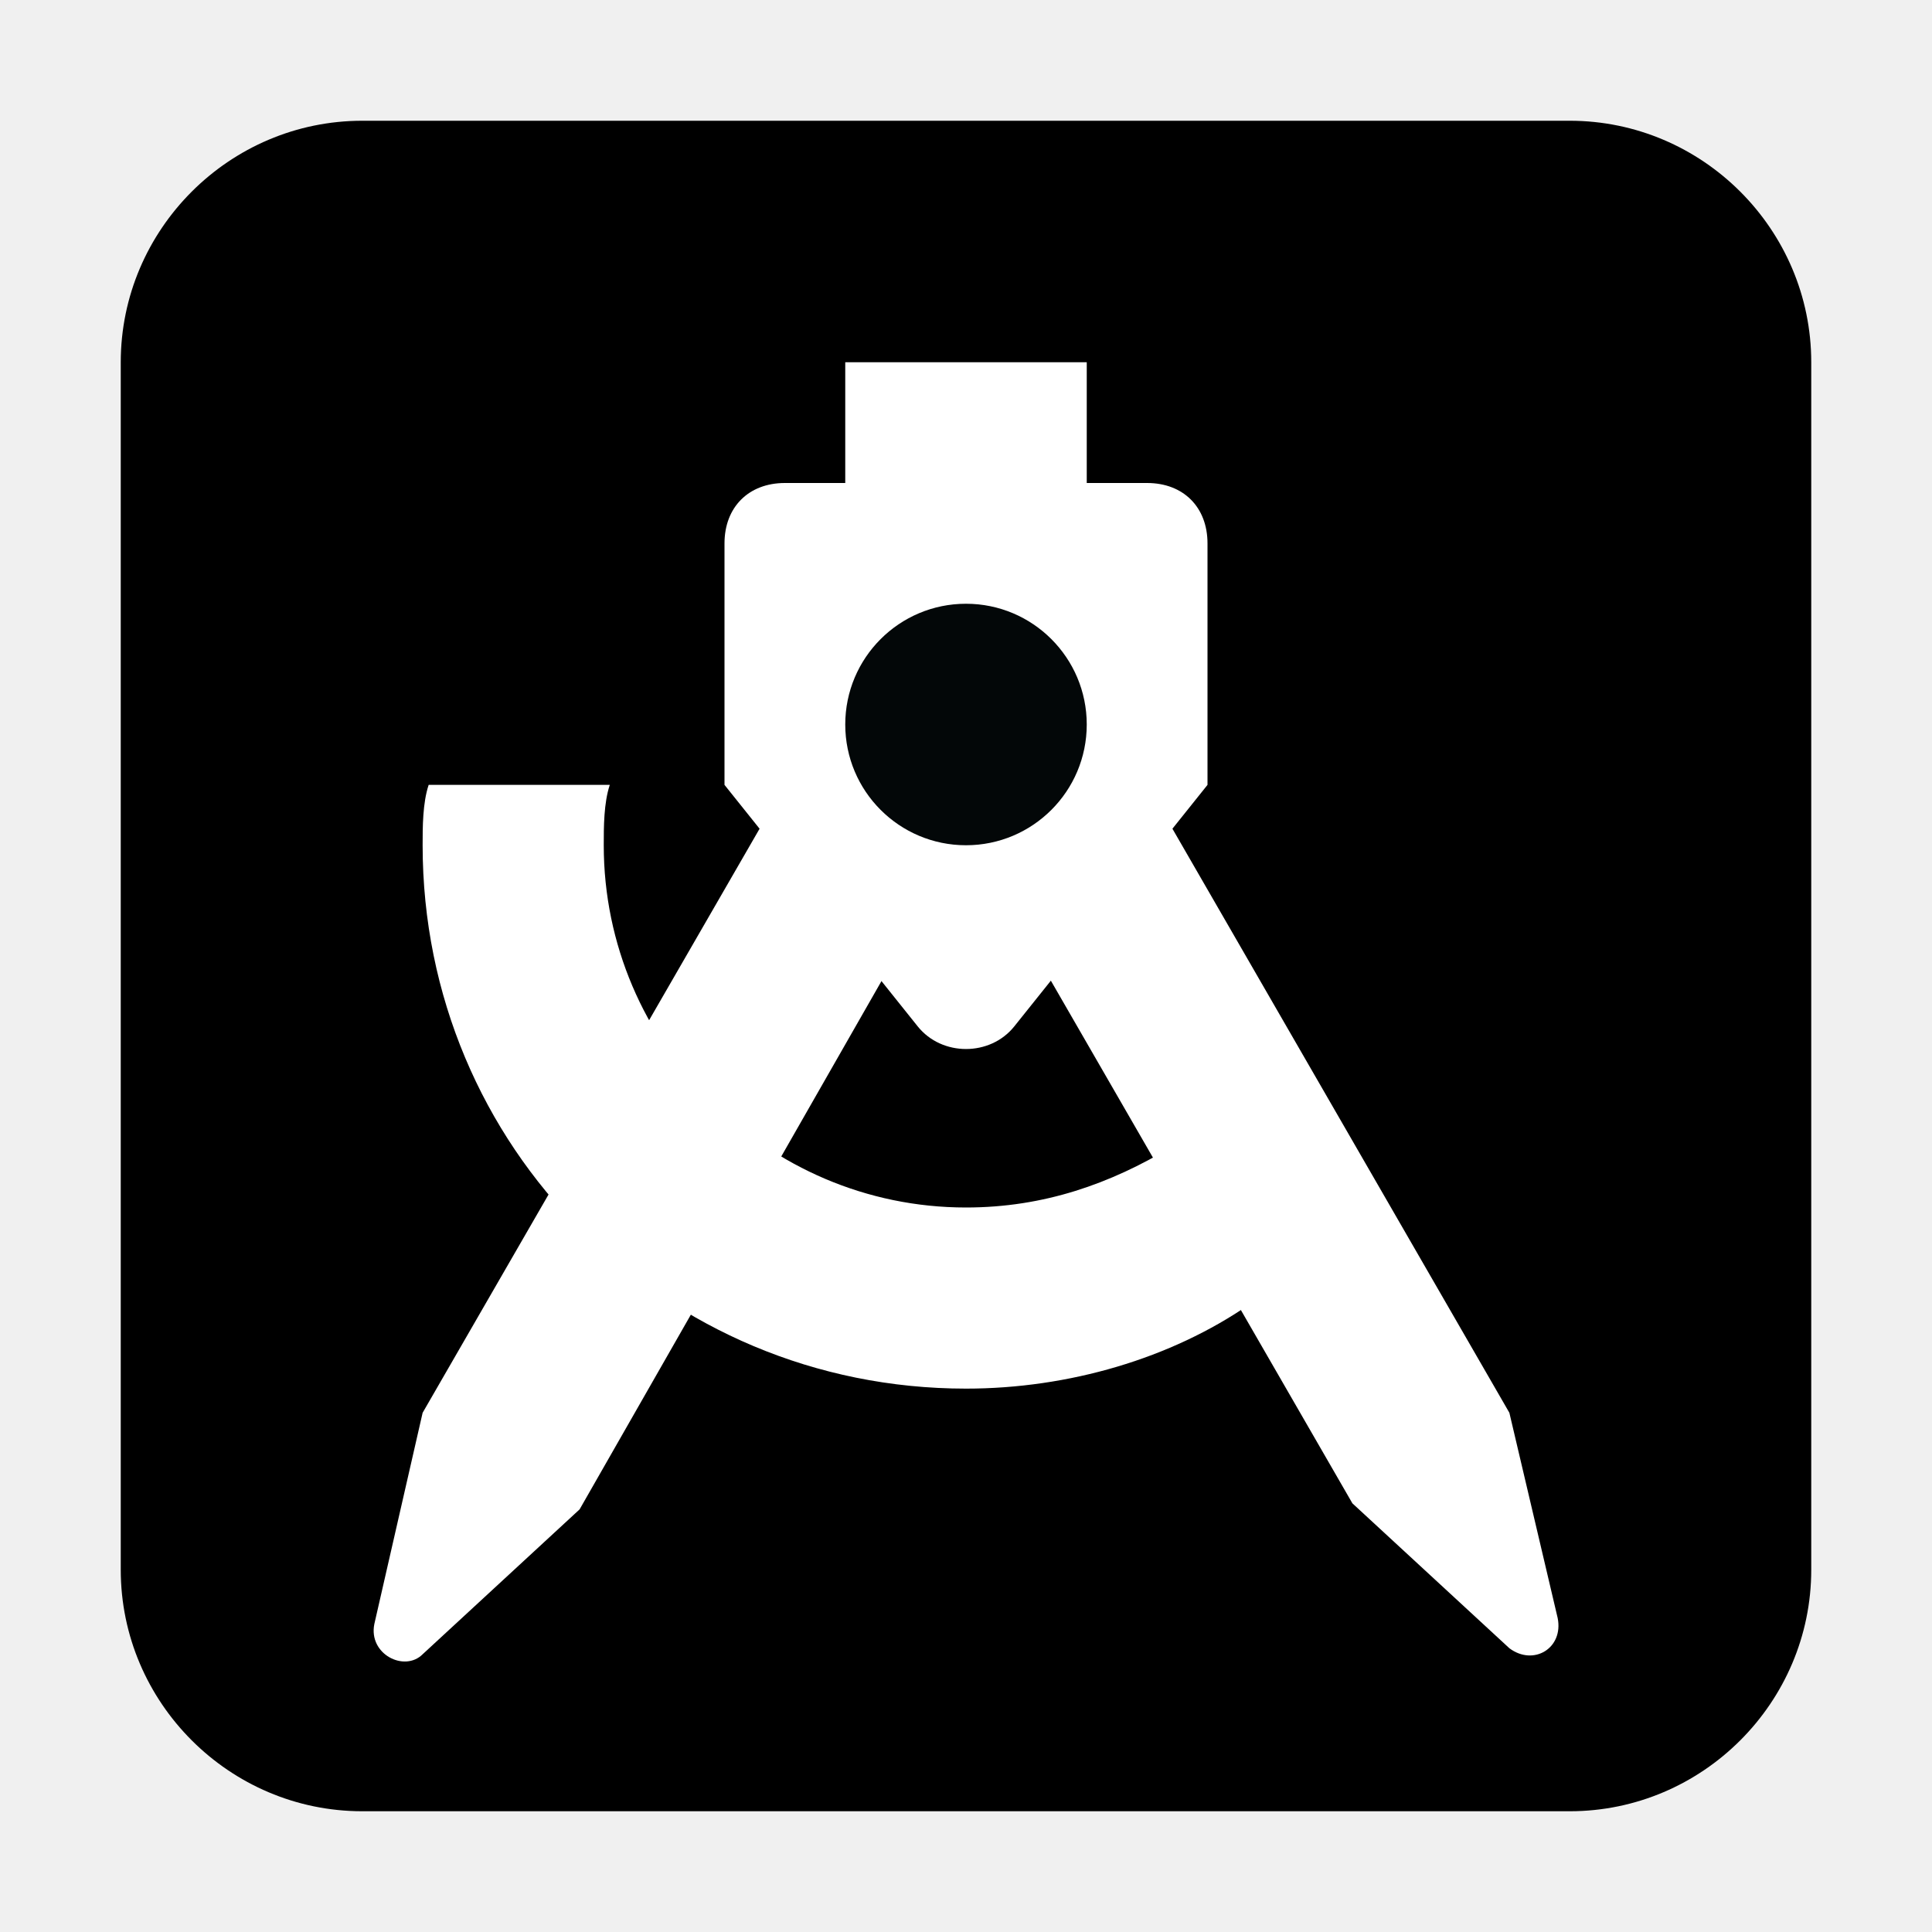
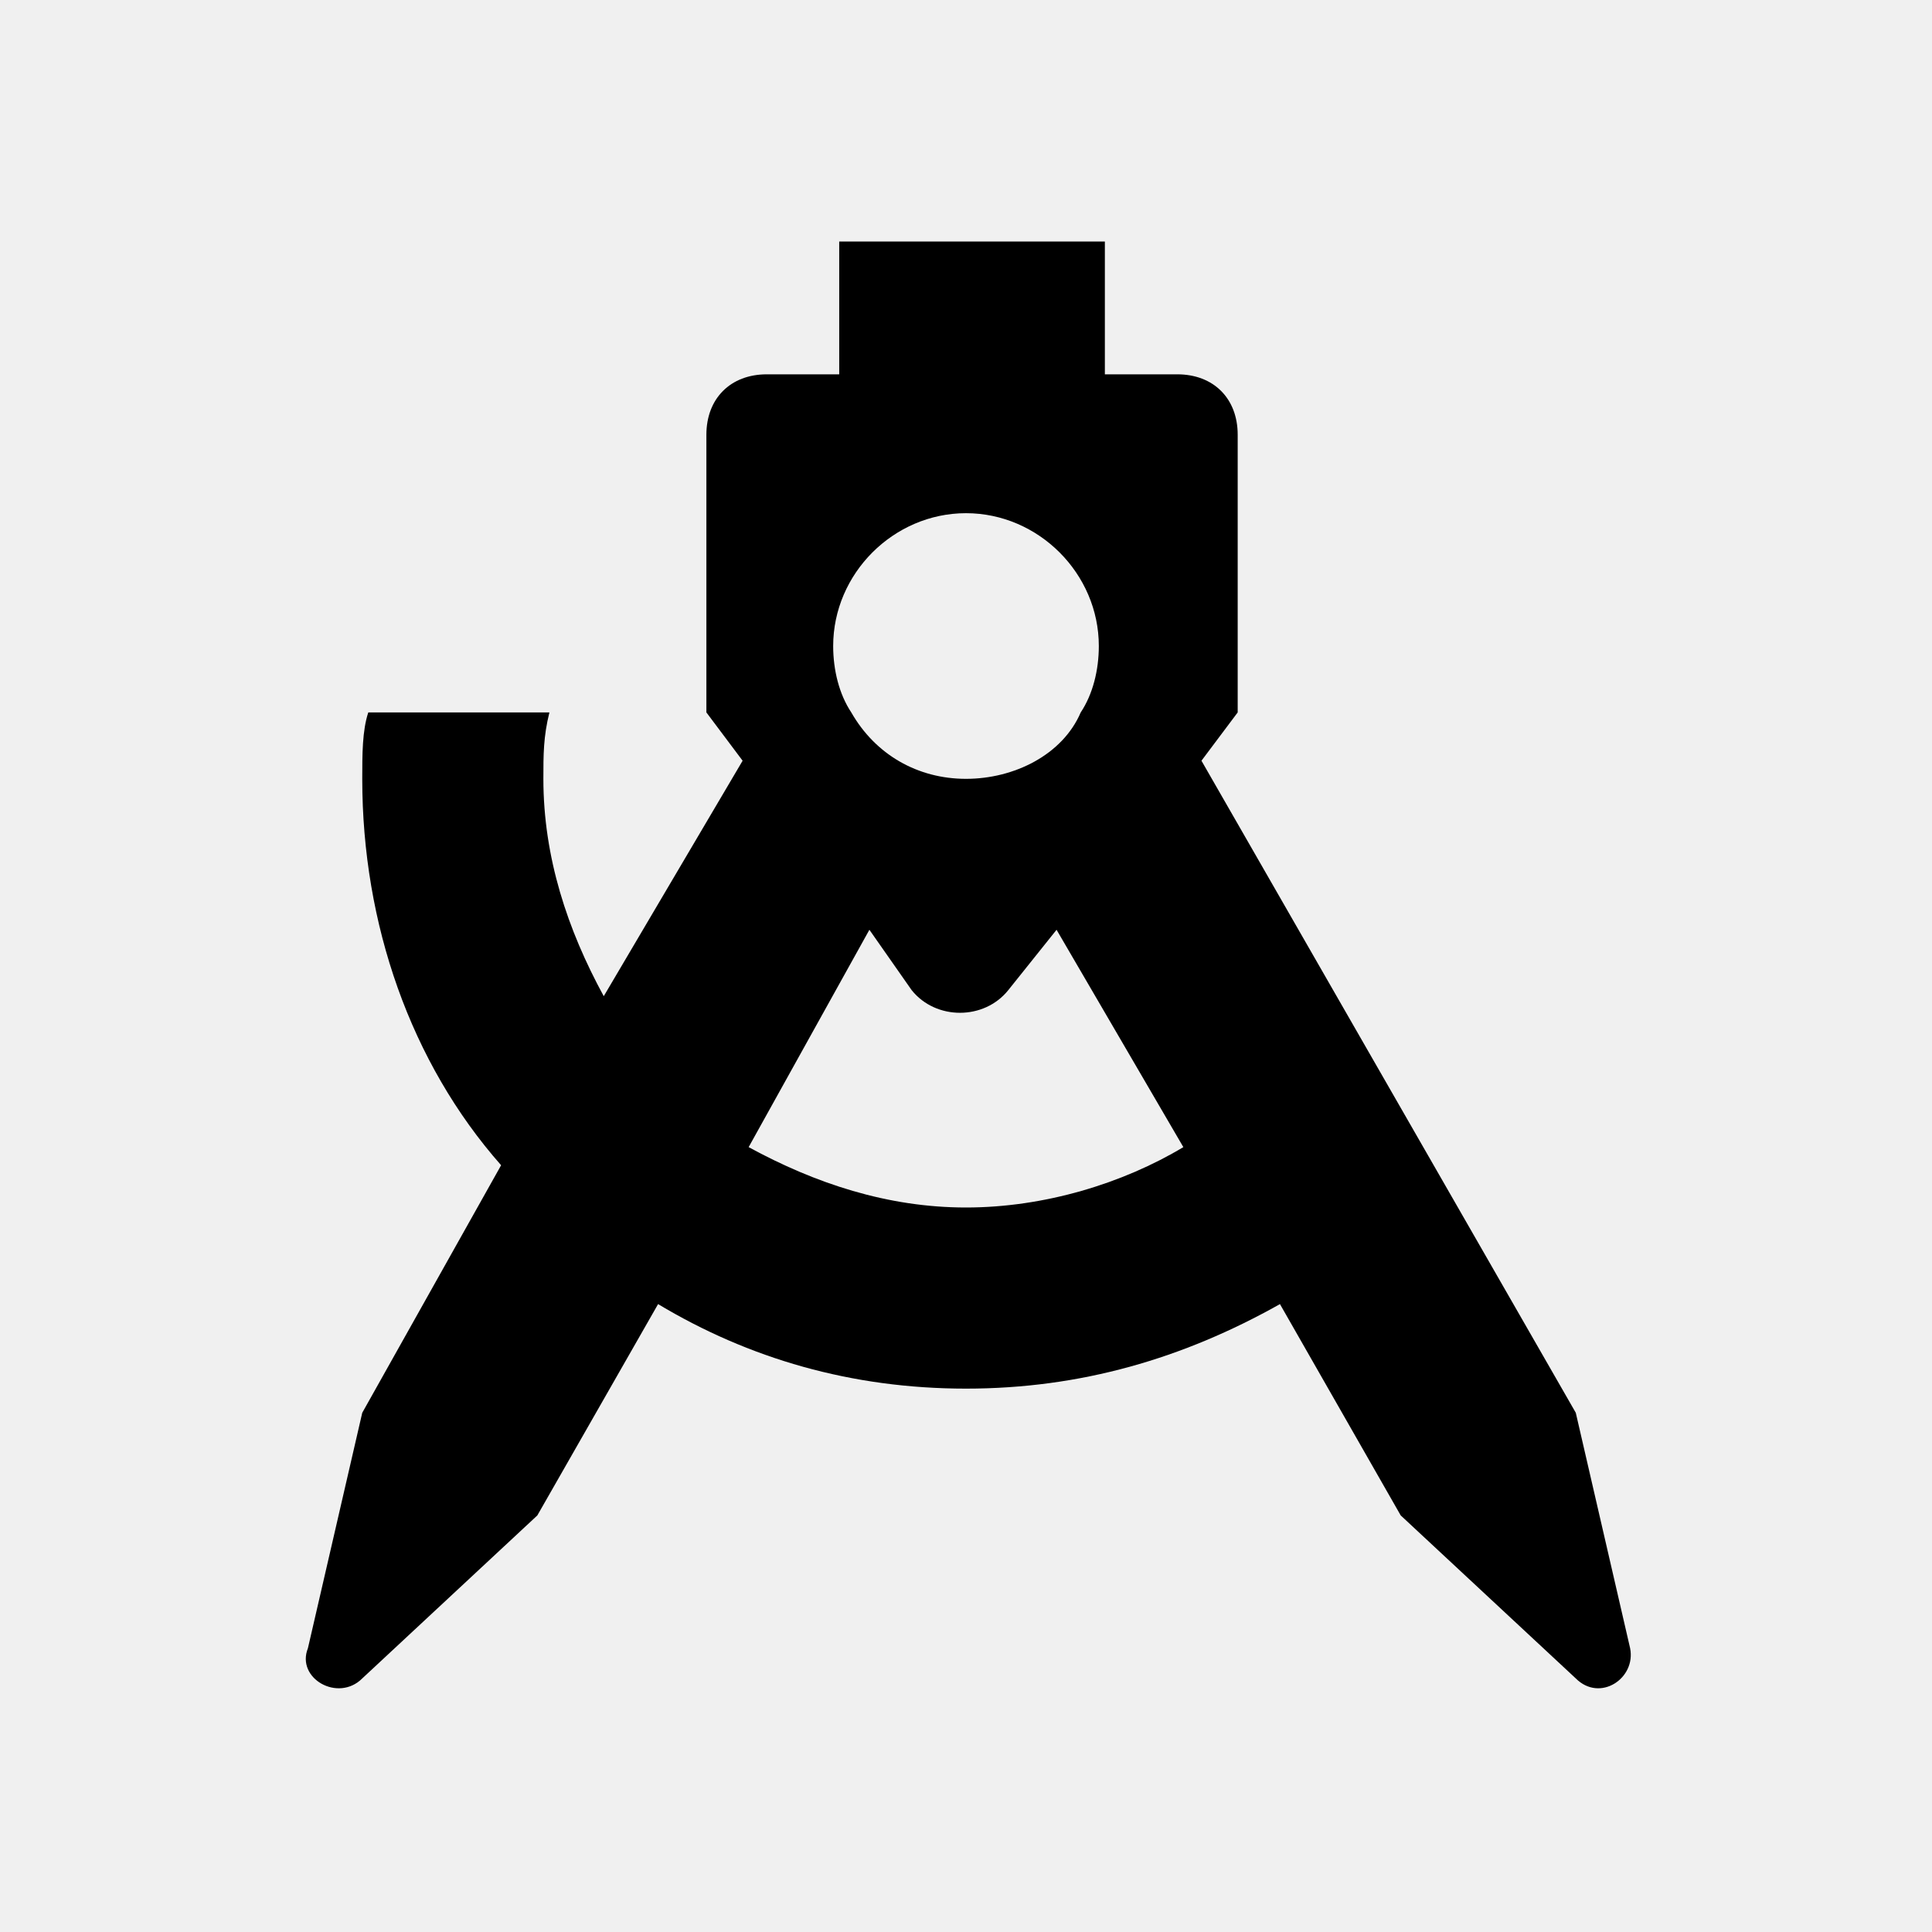
- <svg xmlns="http://www.w3.org/2000/svg" width="800px" height="800px" viewBox="0 0 32 32" id="Camada_1" version="1.1" xml:space="preserve">
-   <style type="text/css">
- 	.st0{fill:#FFFFFF;}
- 	.st1{fill-rule:evenodd;clip-rule:evenodd;fill:#FFFFFF;}
- 	.st2{fill:#030708;}
- </style>
-   <path d="M6,2h20c2.2,0,4,1.8,4,4v20c0,2.2-1.8,4-4,4H6c-2.2,0-4-1.8-4-4V6C2,3.8,3.8,2,6,2z" />
-   <g>
-     <path class="st0" d="M15.6,14.5L13,13L7,23.4l-0.8,3.5c-0.1,0.5,0.5,0.8,0.8,0.5L9.6,25L15.6,14.5z" />
-     <path class="st0" d="M19,13l-2.6,1.5l6,10.4l2.6,2.4c0.4,0.3,0.9,0,0.8-0.5L25,23.4L19,13z" />
-     <path class="st1" d="M19.4,19c-1,0.6-2.1,1-3.4,1c-3.3,0-6-2.7-6-6c0-0.3,0-0.7,0.1-1h-3C7,13.3,7,13.7,7,14c0,5,4,9,9,9   c1.7,0,3.4-0.5,4.7-1.4L19.4,19z" />
-     <path class="st0" d="M19,8h-1V6h-4v2h-1c-0.6,0-1,0.4-1,1v4l3.2,4c0.4,0.5,1.2,0.5,1.6,0l3.2-4V9C20,8.4,19.6,8,19,8z" />
-     <circle class="st2" cx="16" cy="12" r="2" />
-   </g>
+ <svg xmlns="http://www.w3.org/2000/svg" fill="#000000" width="800px" height="800px" viewBox="0 0 32 32" id="Camada_1" version="1.1">
+   <path class="st0" d="M13.8,4h4.5v2.2h1.2c0.6,0,1,0.4,1,1v4.6l-0.6,0.8l6.2,10.8l0.9,3.9c0.1,0.5-0.5,0.9-0.9,0.5l-2.9-2.7l-2-3.5  C19.6,22.5,17.9,23,16,23s-3.6-0.5-5.1-1.4l-2,3.5L6,27.8c-0.4,0.4-1.1,0-0.9-0.5l0.9-3.9l2.3-4.1c-1.5-1.7-2.3-4-2.3-6.4  c0-0.4,0-0.8,0.1-1.1h3c-0.1,0.4-0.1,0.7-0.1,1.1c0,1.3,0.4,2.5,1,3.6l2.3-3.9l-0.6-0.8V7.2c0-0.6,0.4-1,1-1h1.2V4z M14.4,15.4  L12.4,19c1.1,0.6,2.3,1,3.6,1s2.6-0.4,3.6-1l-2.1-3.6l-0.8,1c-0.4,0.5-1.2,0.5-1.6,0L14.4,15.4z M14.1,11.8L14.1,11.8  c0.4,0.7,1.1,1.1,1.9,1.1c0.8,0,1.6-0.4,1.9-1.1c0.2-0.3,0.3-0.7,0.3-1.1c0-1.2-1-2.2-2.2-2.2s-2.2,1-2.2,2.2  C13.8,11.1,13.9,11.5,14.1,11.8z" />
</svg>
